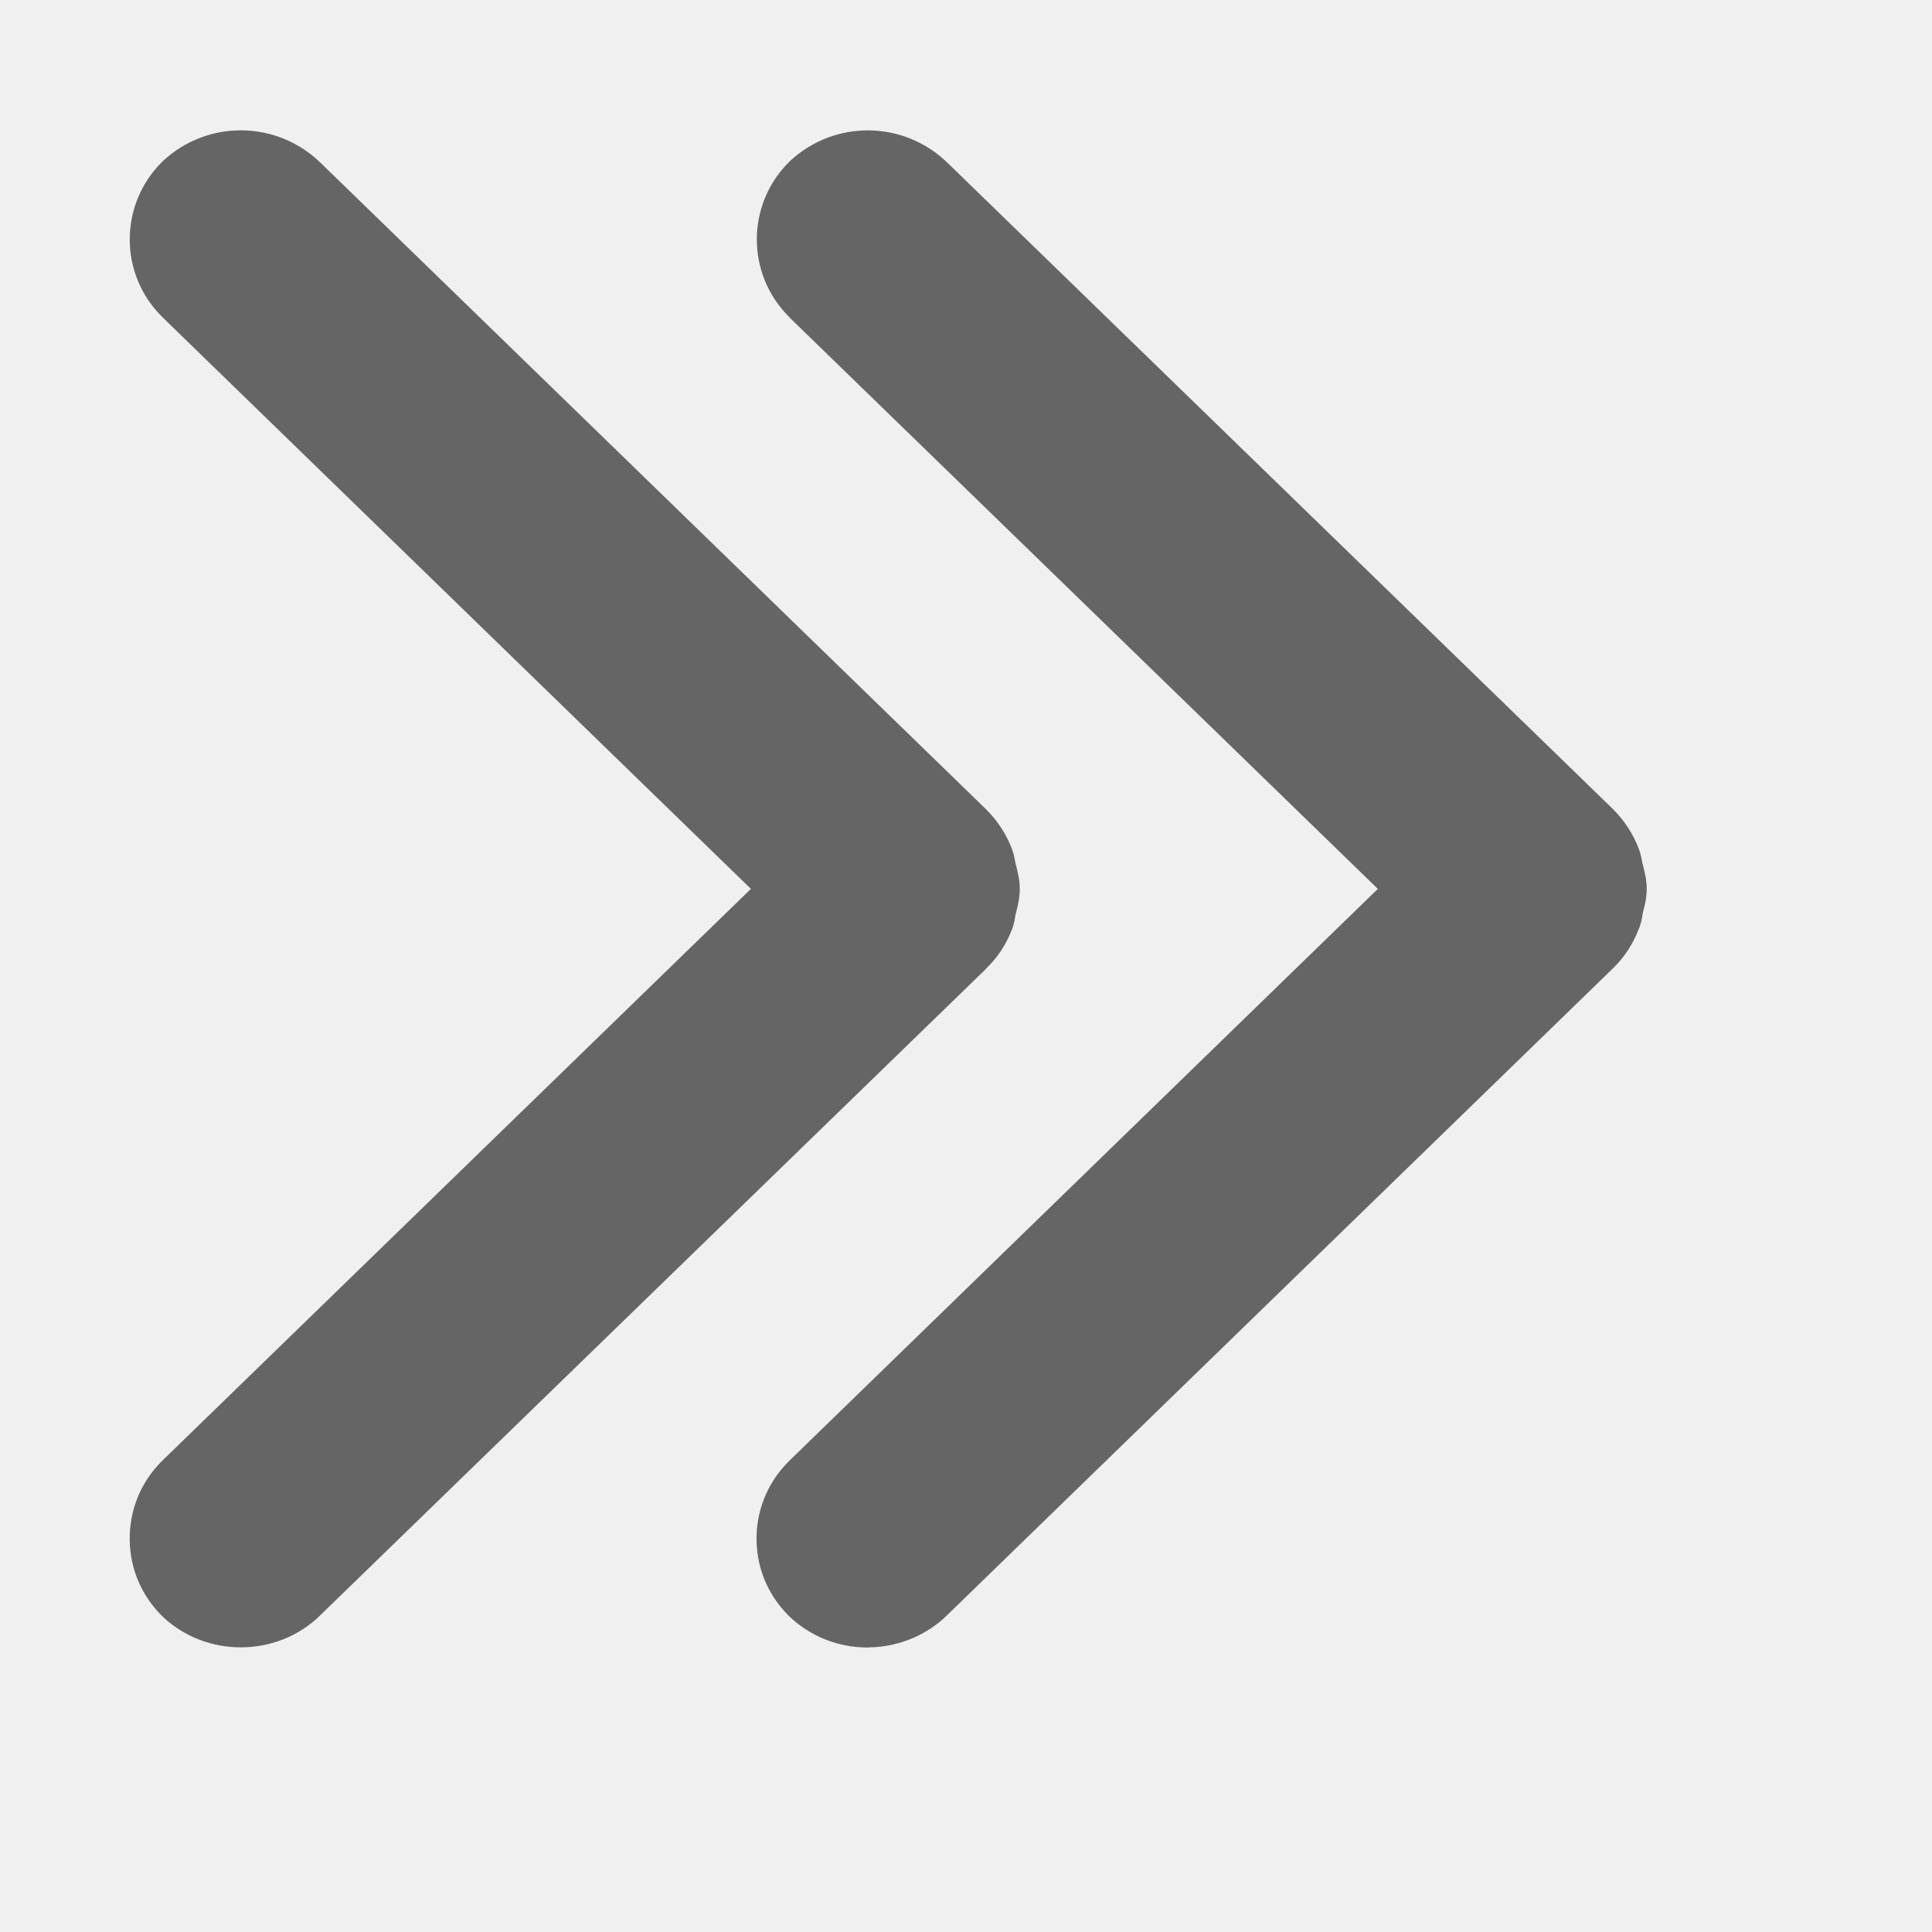
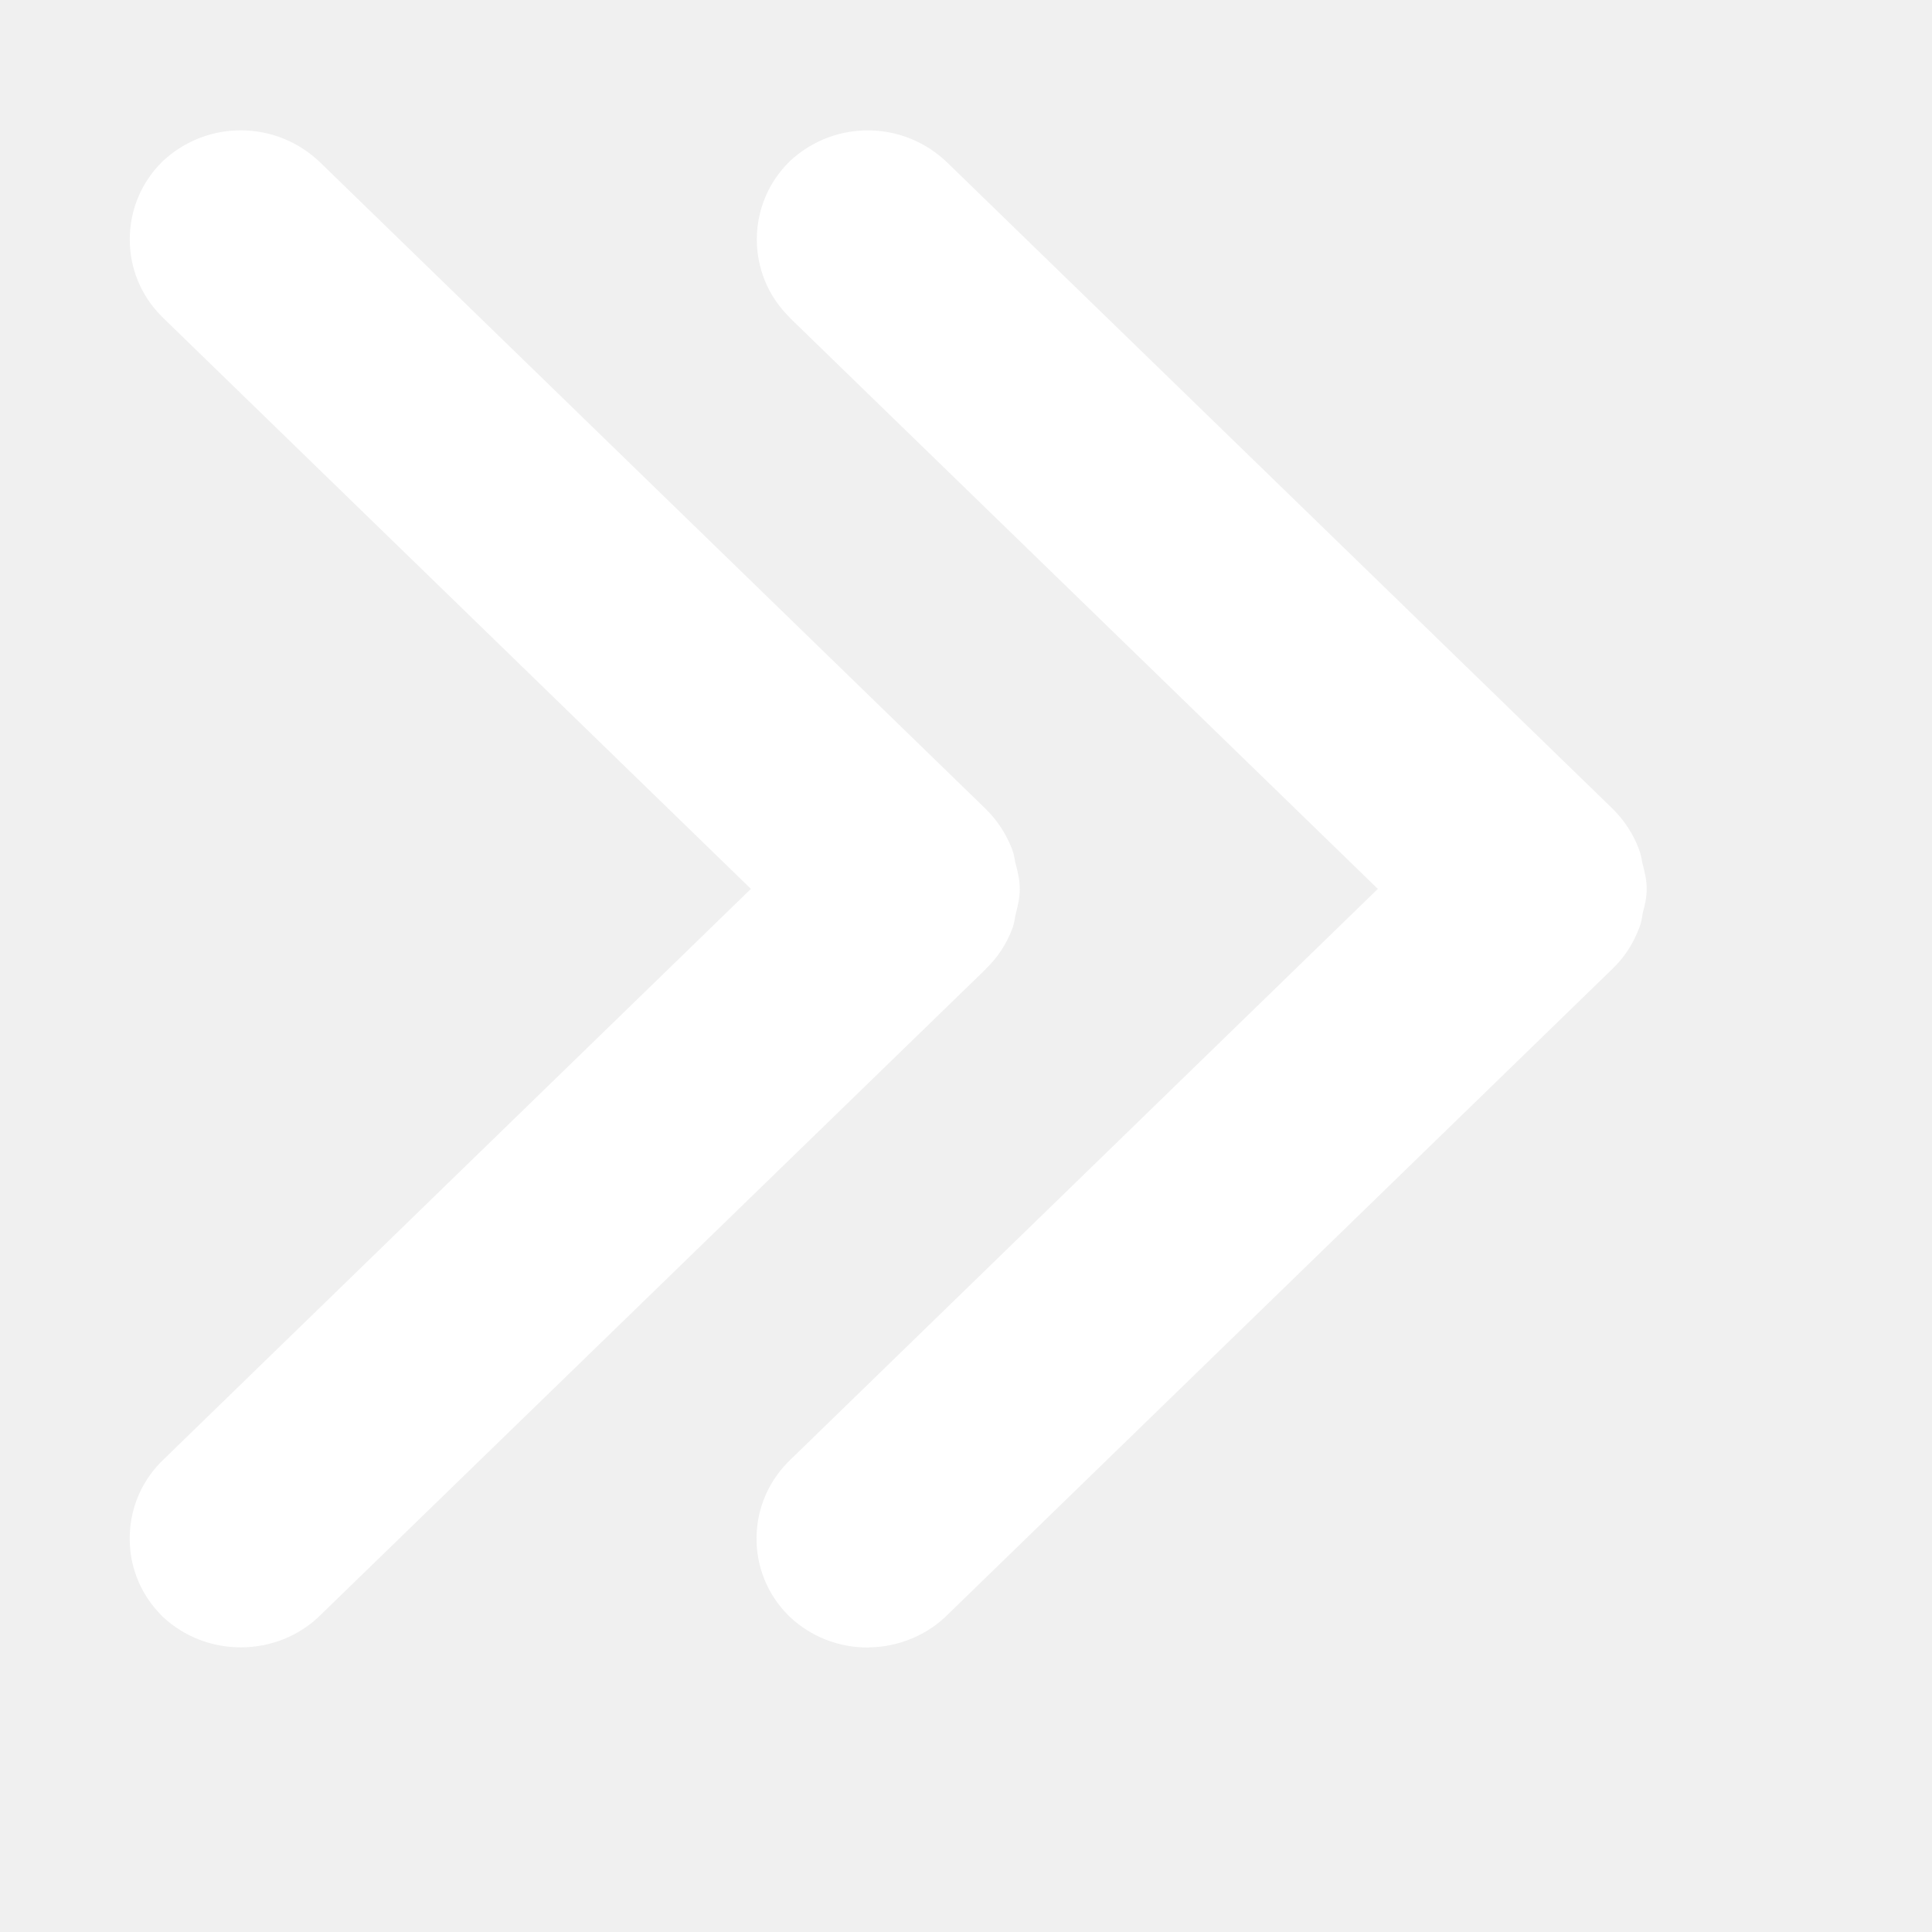
<svg xmlns="http://www.w3.org/2000/svg" width="12px" height="12px" viewBox="0 0 12 12" version="1.1">
-   <g id="切图" stroke="none" stroke-width="1" fill="none" fill-rule="evenodd">
-     <g id="智慧停车管理平台-鼠标经过" transform="translate(-1091, -615)">
-       <g id="气泡" transform="translate(951, 597)">
+   <g id="页面-1" stroke="none" stroke-width="1" fill="none" fill-rule="evenodd">
+     <g id="智慧停车管理首页-点击停车场" transform="translate(-1118, -508)">
+       <g id="气泡" transform="translate(978, 490)">
        <g id="btn" transform="translate(130, 0)">
-           <g id="iconarrow" transform="translate(10, 18)">
+           <g id="icon/arrow" transform="translate(10, 18)">
            <polygon id="Fill-1" points="0 12 12 12 12 0 0 0" />
-             <g id="编组" transform="translate(0.75, 0.75)" fill="#656565">
+             <g id="编组" transform="translate(0.75, 0.75)" fill="#FFFFFF">
              <path d="M5.373,5.268 C5.445,5.199 5.499,5.117 5.534,5.027 C5.549,4.991 5.553,4.958 5.556,4.939 L5.564,4.906 C5.572,4.873 5.584,4.827 5.584,4.772 C5.584,4.716 5.572,4.671 5.564,4.637 L5.556,4.606 C5.553,4.587 5.548,4.555 5.534,4.519 C5.498,4.428 5.445,4.346 5.373,4.275 L1.245,0.265 C0.973,-0.003 0.541,-0.01 0.261,0.251 L0.257,0.255 C0.128,0.383 0.057,0.553 0.056,0.734 C0.055,0.914 0.125,1.085 0.252,1.213 C0.258,1.219 0.264,1.225 0.268,1.229 L3.914,4.771 L0.27,8.311 C0.138,8.435 0.062,8.602 0.056,8.783 C0.05,8.964 0.114,9.136 0.238,9.268 C0.244,9.275 0.25,9.281 0.26,9.291 C0.396,9.419 0.571,9.482 0.746,9.482 C0.927,9.482 1.108,9.414 1.243,9.279 L5.373,5.269 L5.373,5.268 Z" id="Fill-2" />
              <path d="M9.458,4.637 L9.45,4.606 C9.447,4.587 9.442,4.555 9.428,4.52 C9.393,4.428 9.339,4.346 9.268,4.275 L5.138,0.264 C4.866,-0.003 4.435,-0.009 4.156,0.251 L4.151,0.256 C3.885,0.52 3.884,0.95 4.148,1.215 C4.153,1.221 4.159,1.226 4.164,1.232 L7.808,4.771 L4.164,8.312 C4.028,8.44 3.952,8.612 3.949,8.796 C3.946,8.98 4.017,9.155 4.149,9.286 L4.154,9.291 C4.285,9.415 4.457,9.483 4.639,9.483 C4.642,9.483 4.646,9.483 4.649,9.482 C4.833,9.48 5.011,9.404 5.136,9.279 L9.268,5.265 C9.337,5.198 9.39,5.118 9.425,5.029 C9.444,4.988 9.449,4.951 9.452,4.929 L9.456,4.911 C9.465,4.876 9.478,4.829 9.478,4.771 C9.478,4.716 9.466,4.671 9.458,4.637" id="Fill-4" />
            </g>
          </g>
        </g>
      </g>
    </g>
  </g>
</svg>
